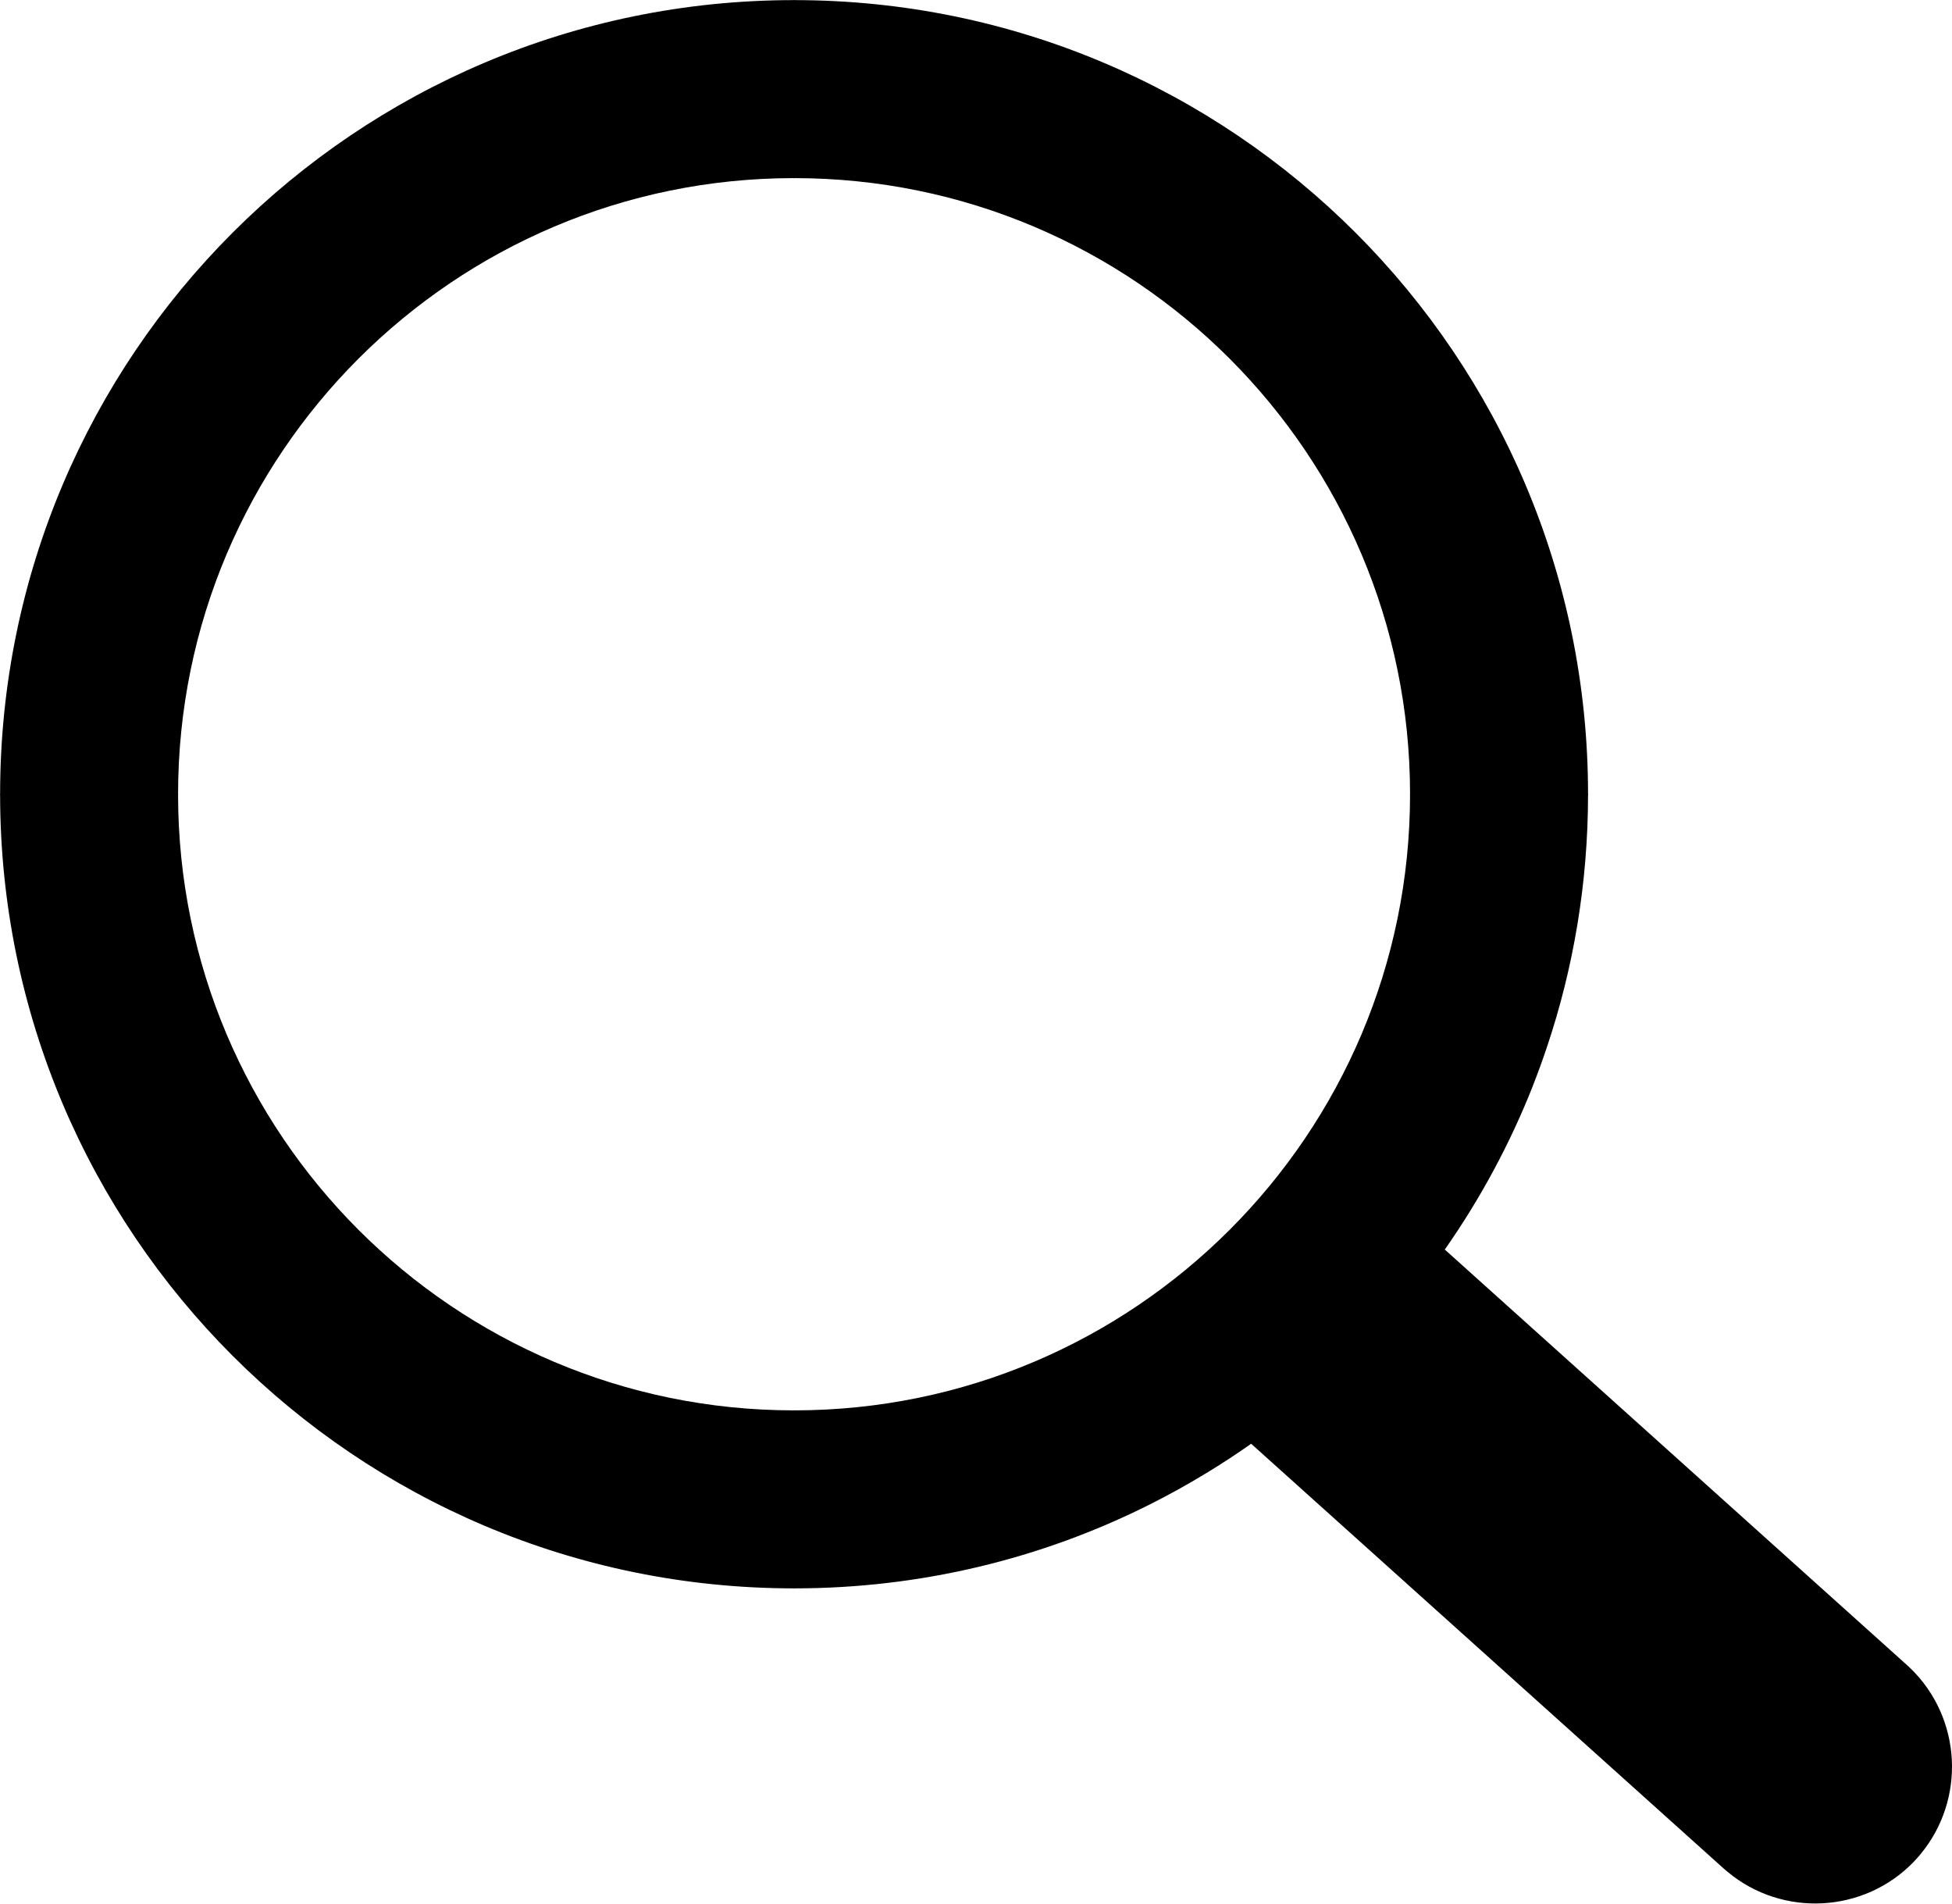
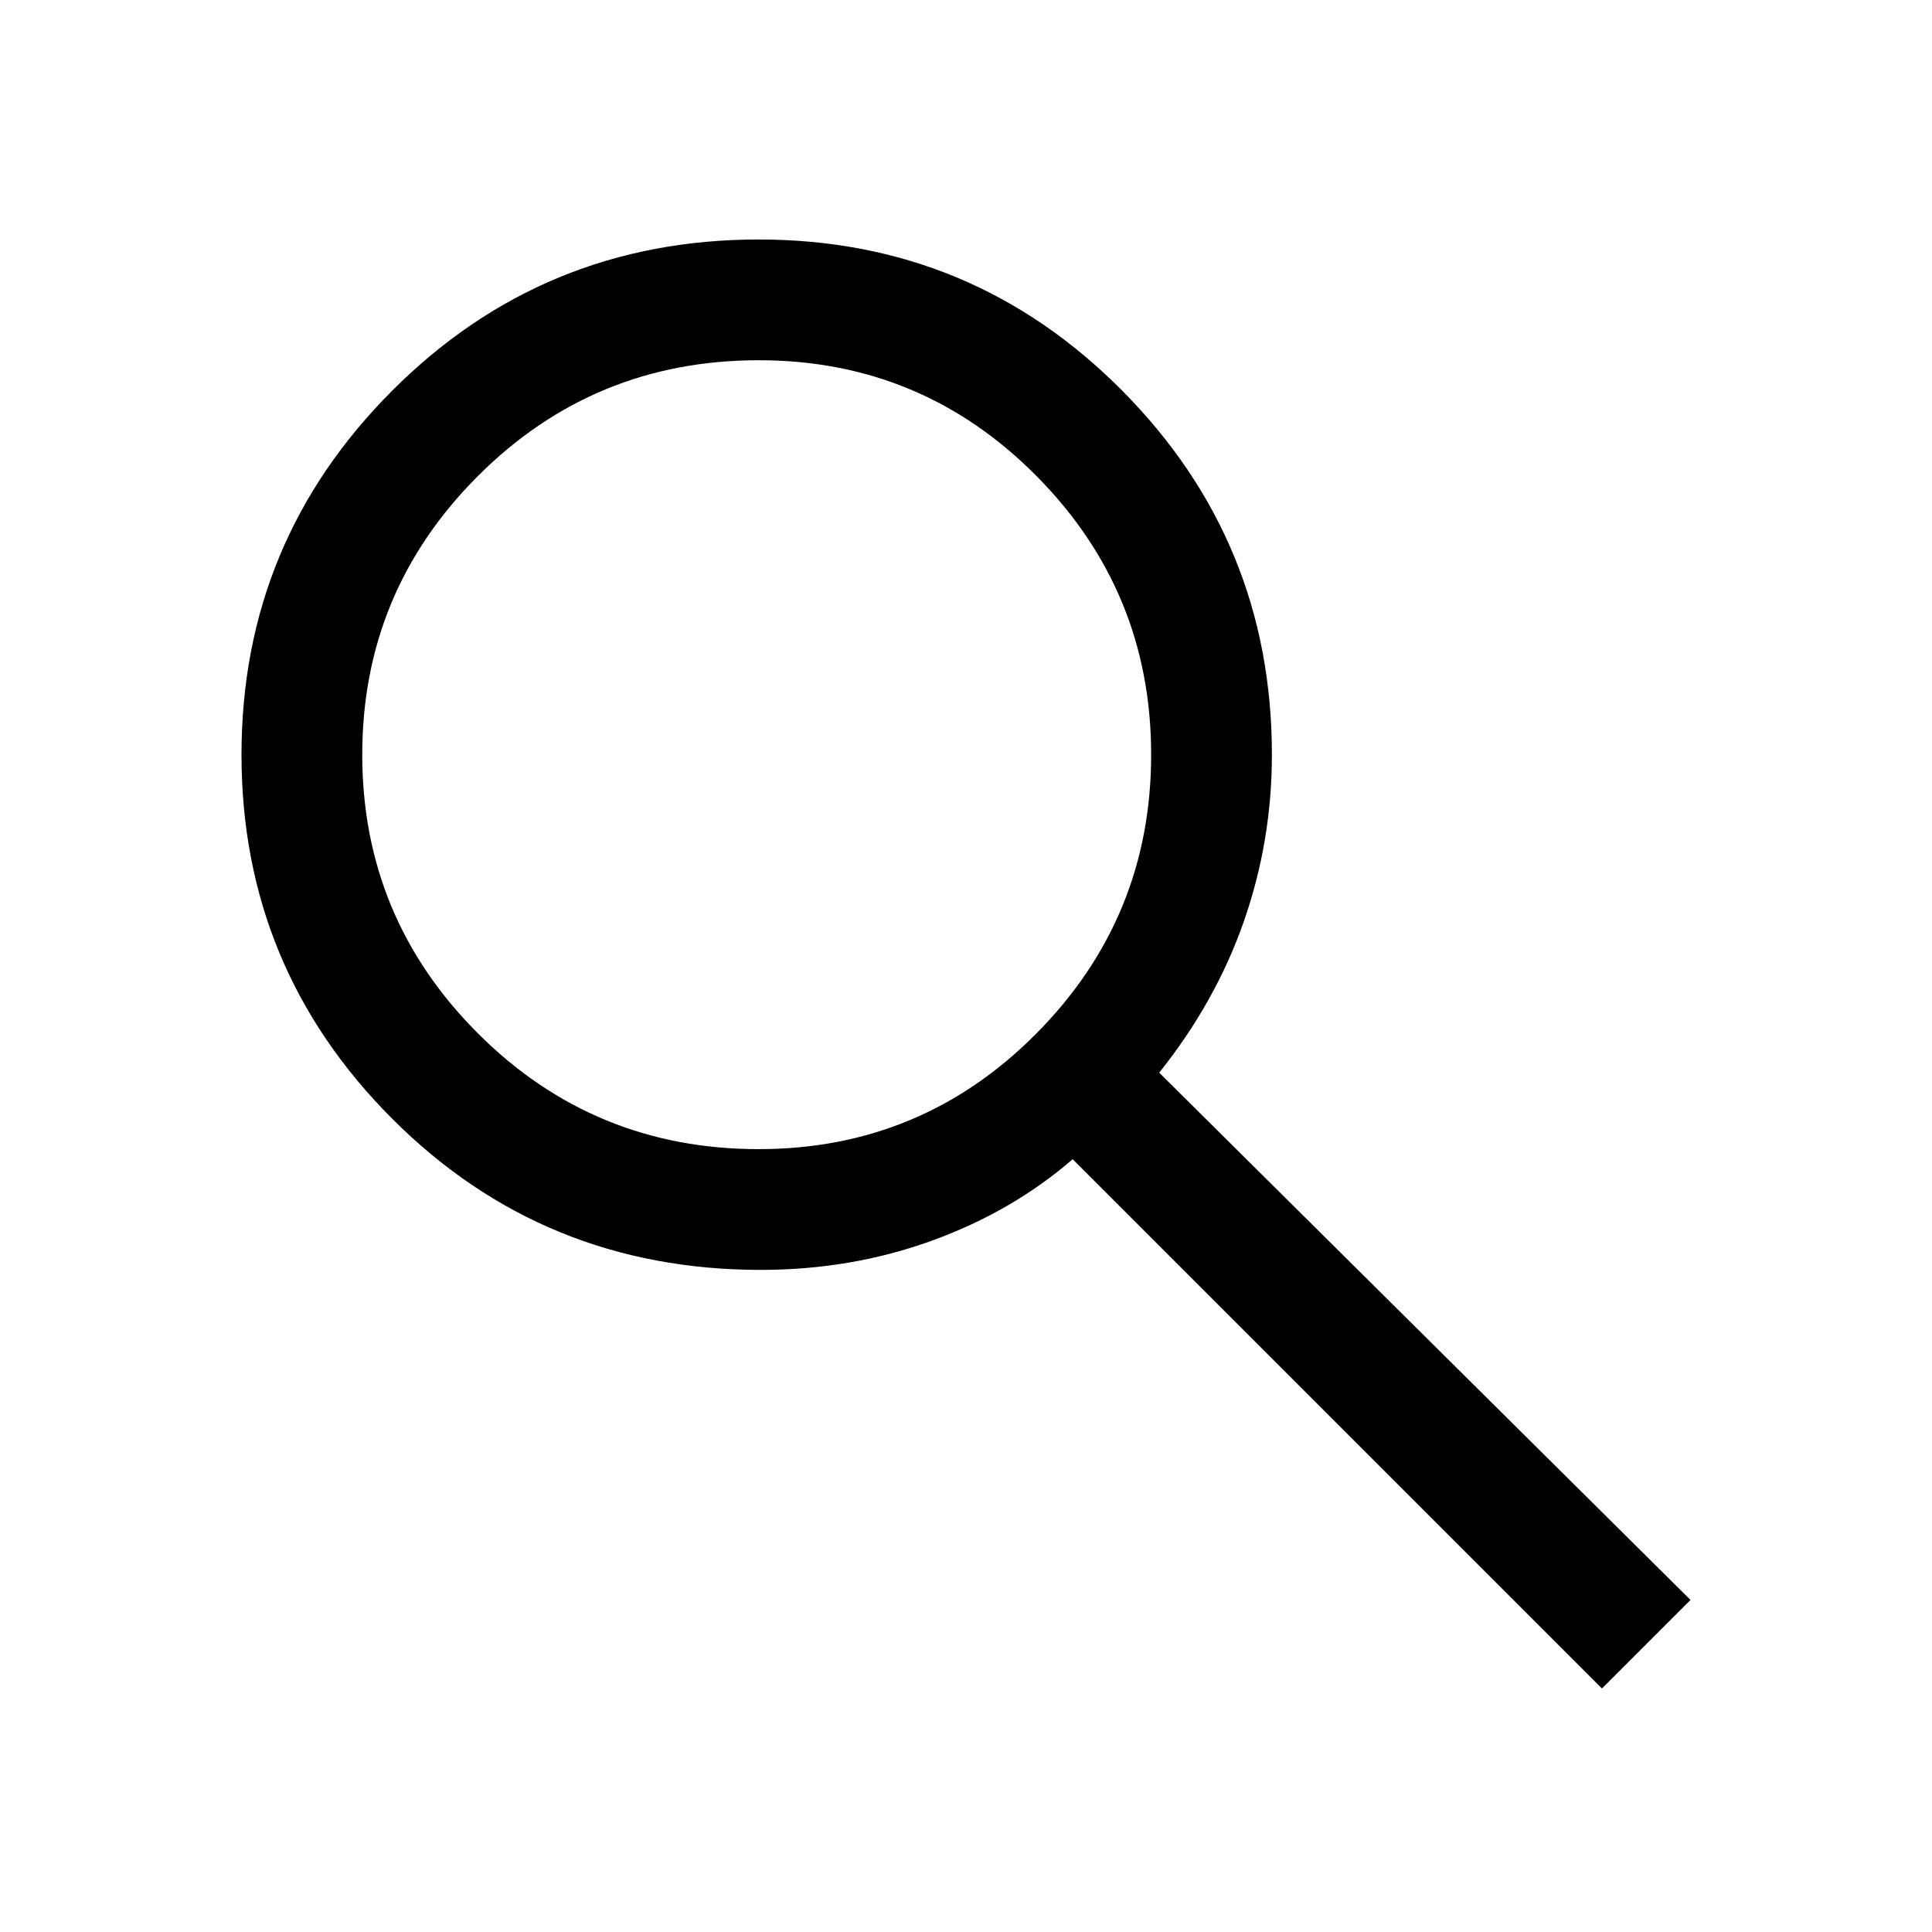
- <svg xmlns="http://www.w3.org/2000/svg" version="1.1" id="Layer_1" x="0px" y="0px" width="122.879px" height="119.799px" viewBox="0 0 122.879 119.799" enable-background="new 0 0 122.879 119.799" xml:space="preserve">
-   <g>
-     <path d="M49.988,0h0.016v0.007C63.803,0.011,76.298,5.608,85.34,14.652c9.027,9.031,14.619,21.515,14.628,35.303h0.007v0.033v0.04 h-0.007c-0.005,5.557-0.917,10.905-2.594,15.892c-0.281,0.837-0.575,1.641-0.877,2.409v0.007c-1.446,3.66-3.315,7.12-5.547,10.307 l29.082,26.139l0.018,0.016l0.157,0.146l0.011,0.011c1.642,1.563,2.536,3.656,2.649,5.78c0.11,2.1-0.543,4.248-1.979,5.971 l-0.011,0.016l-0.175,0.203l-0.035,0.035l-0.146,0.16l-0.016,0.021c-1.565,1.642-3.654,2.534-5.78,2.646 c-2.097,0.111-4.247-0.54-5.971-1.978l-0.015-0.011l-0.204-0.175l-0.029-0.024L78.761,90.865c-0.88,0.62-1.778,1.209-2.687,1.765 c-1.233,0.755-2.51,1.466-3.813,2.115c-6.699,3.342-14.269,5.222-22.272,5.222v0.007h-0.016v-0.007 c-13.799-0.004-26.296-5.601-35.338-14.645C5.605,76.291,0.016,63.805,0.007,50.021H0v-0.033v-0.016h0.007 c0.004-13.799,5.601-26.296,14.645-35.338C23.683,5.608,36.167,0.016,49.955,0.007V0H49.988L49.988,0z M50.004,11.21v0.007h-0.016 h-0.033V11.21c-10.686,0.007-20.372,4.35-27.384,11.359C15.56,29.578,11.213,39.274,11.21,49.973h0.007v0.016v0.033H11.21 c0.007,10.686,4.347,20.367,11.359,27.381c7.009,7.012,16.705,11.359,27.403,11.361v-0.007h0.016h0.033v0.007 c10.686-0.007,20.368-4.348,27.382-11.359c7.011-7.009,11.358-16.702,11.36-27.4h-0.006v-0.016v-0.033h0.006 c-0.006-10.686-4.35-20.372-11.358-27.384C70.396,15.56,60.703,11.213,50.004,11.21L50.004,11.21z" />
-   </g>
+ <svg xmlns="http://www.w3.org/2000/svg" height="48" width="48">
+   <path d="M39.8 41.95 26.65 28.8Q25.15 30.1 23.15 30.825Q21.15 31.55 18.9 31.55Q13.5 31.55 9.75 27.8Q6 24.05 6 18.75Q6 13.45 9.75 9.7Q13.5 5.95 18.85 5.95Q24.15 5.95 27.875 9.7Q31.6 13.45 31.6 18.75Q31.6 20.9 30.9 22.9Q30.2 24.9 28.8 26.65L42 39.75ZM18.85 28.55Q22.9 28.55 25.75 25.675Q28.6 22.8 28.6 18.75Q28.6 14.7 25.75 11.825Q22.9 8.95 18.85 8.95Q14.75 8.95 11.875 11.825Q9 14.7 9 18.75Q9 22.8 11.875 25.675Q14.75 28.55 18.85 28.55Z" />
</svg>
